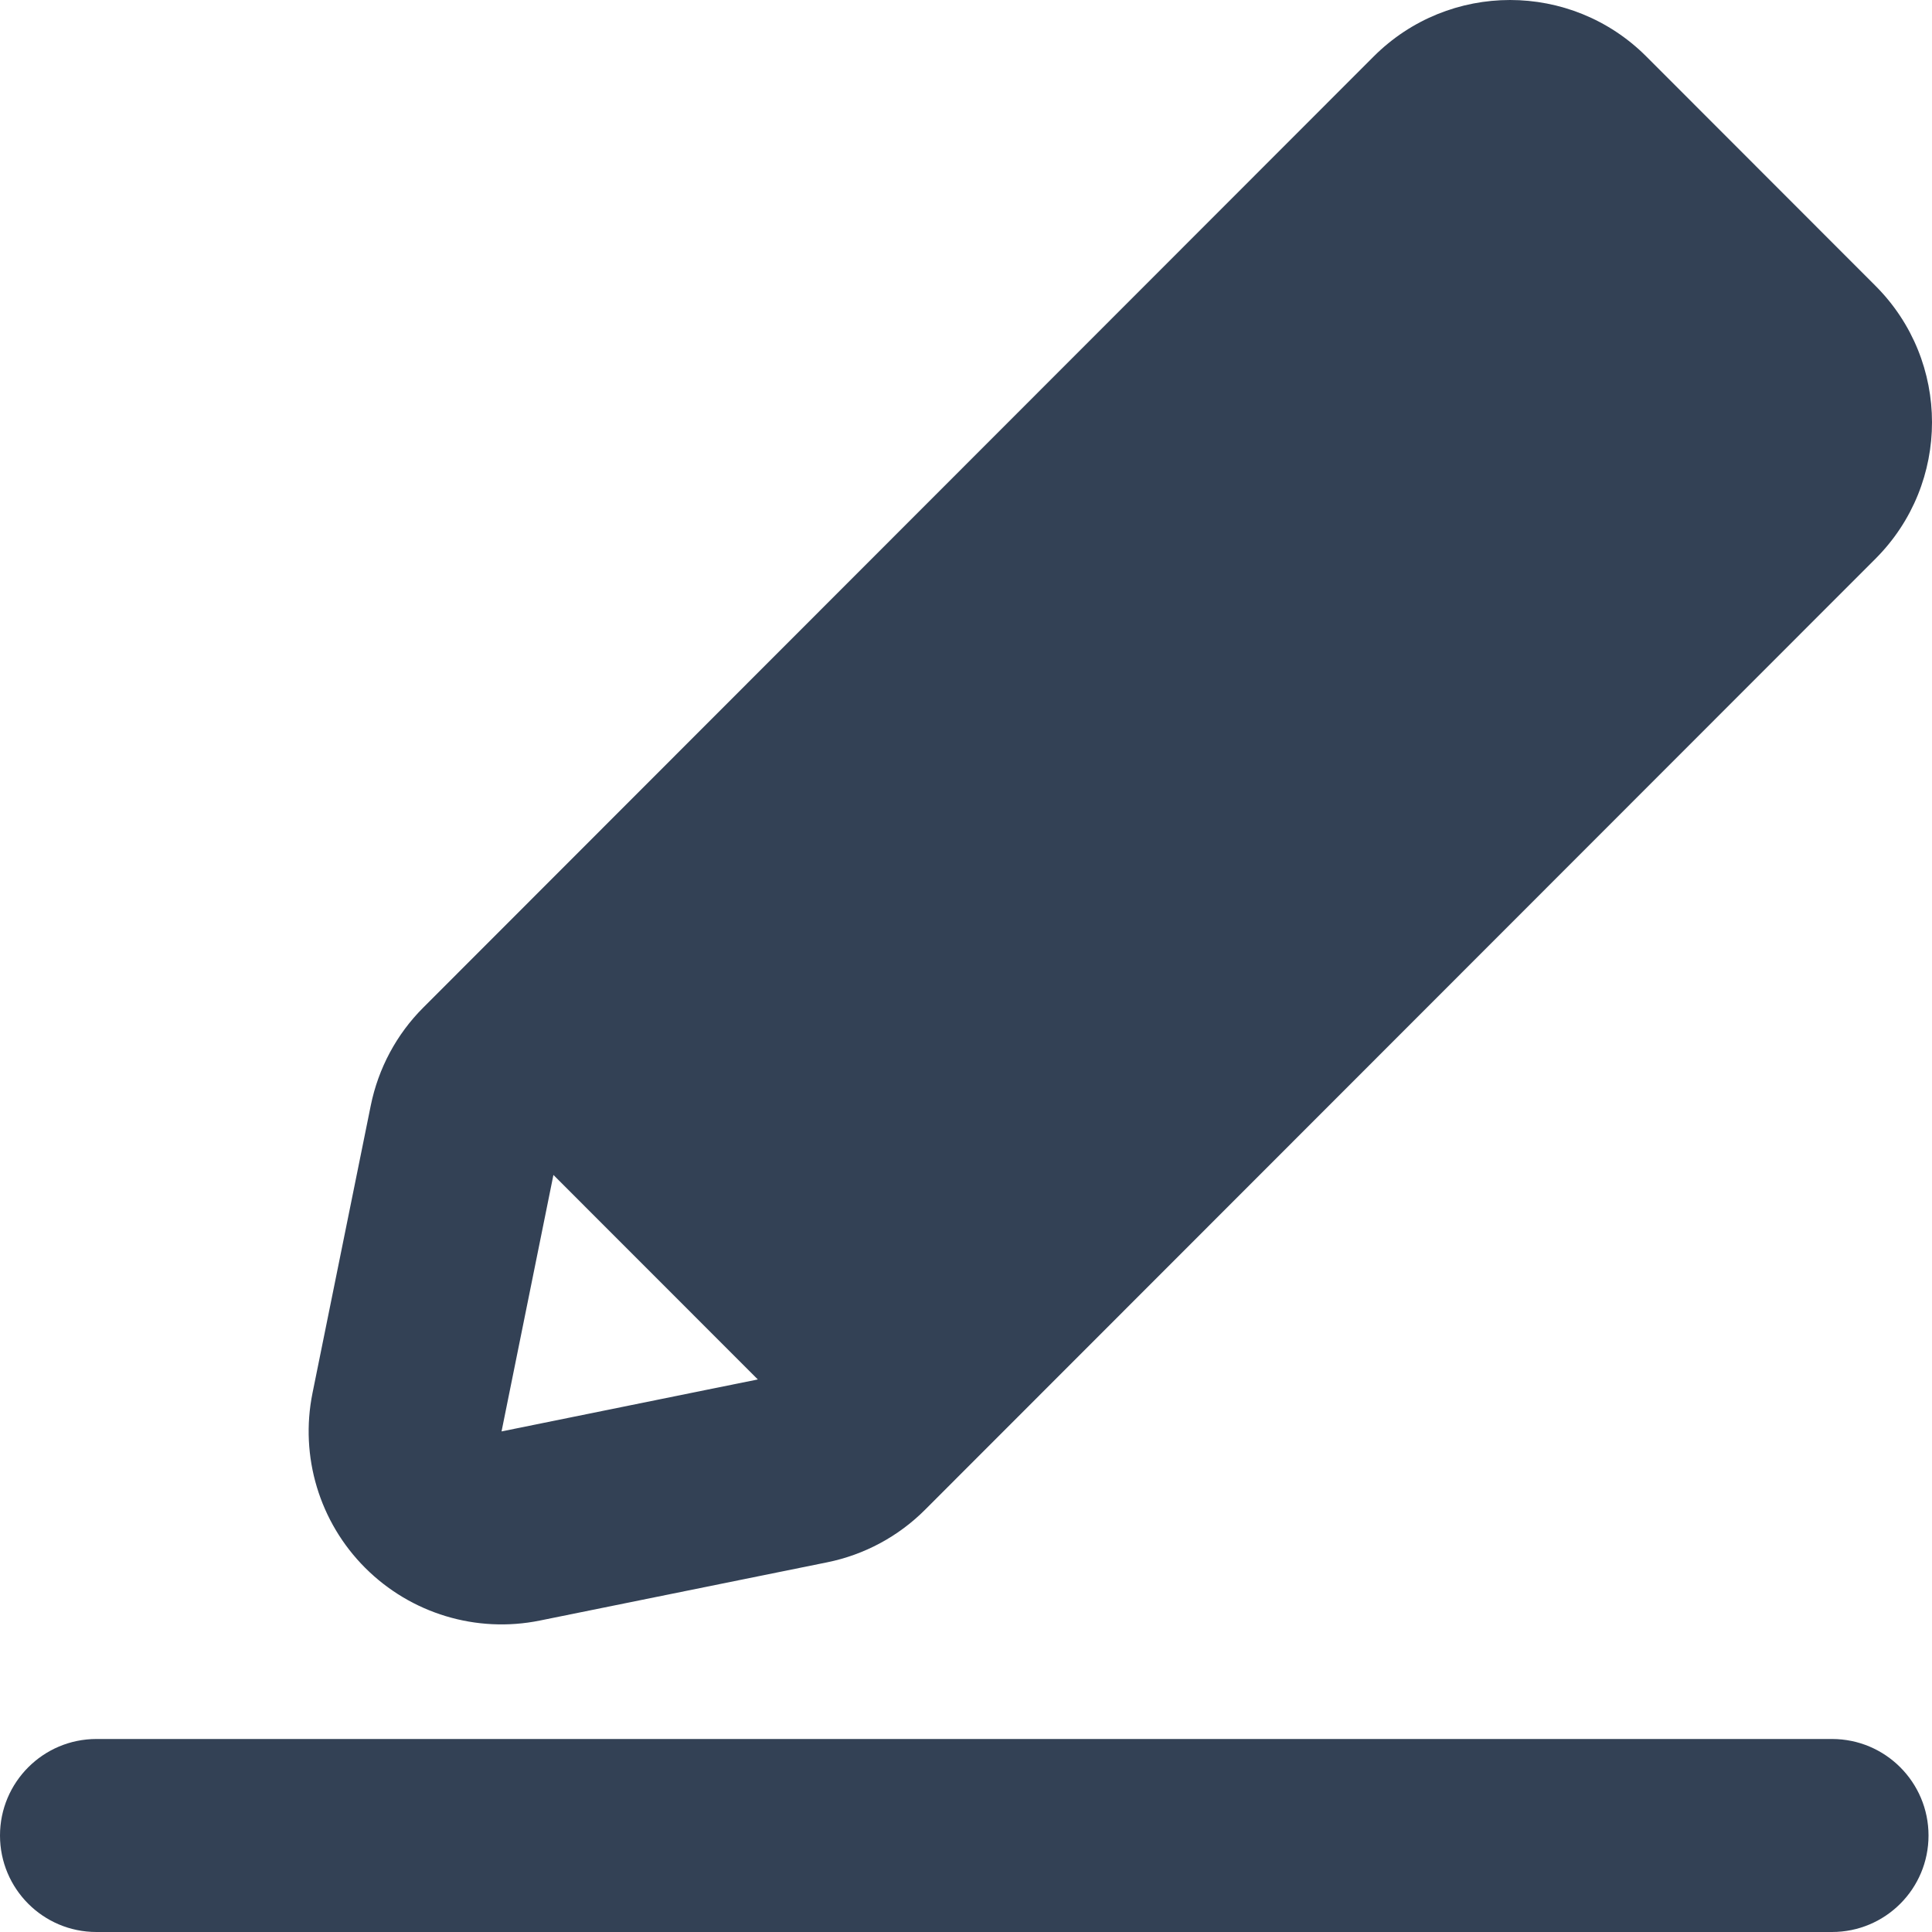
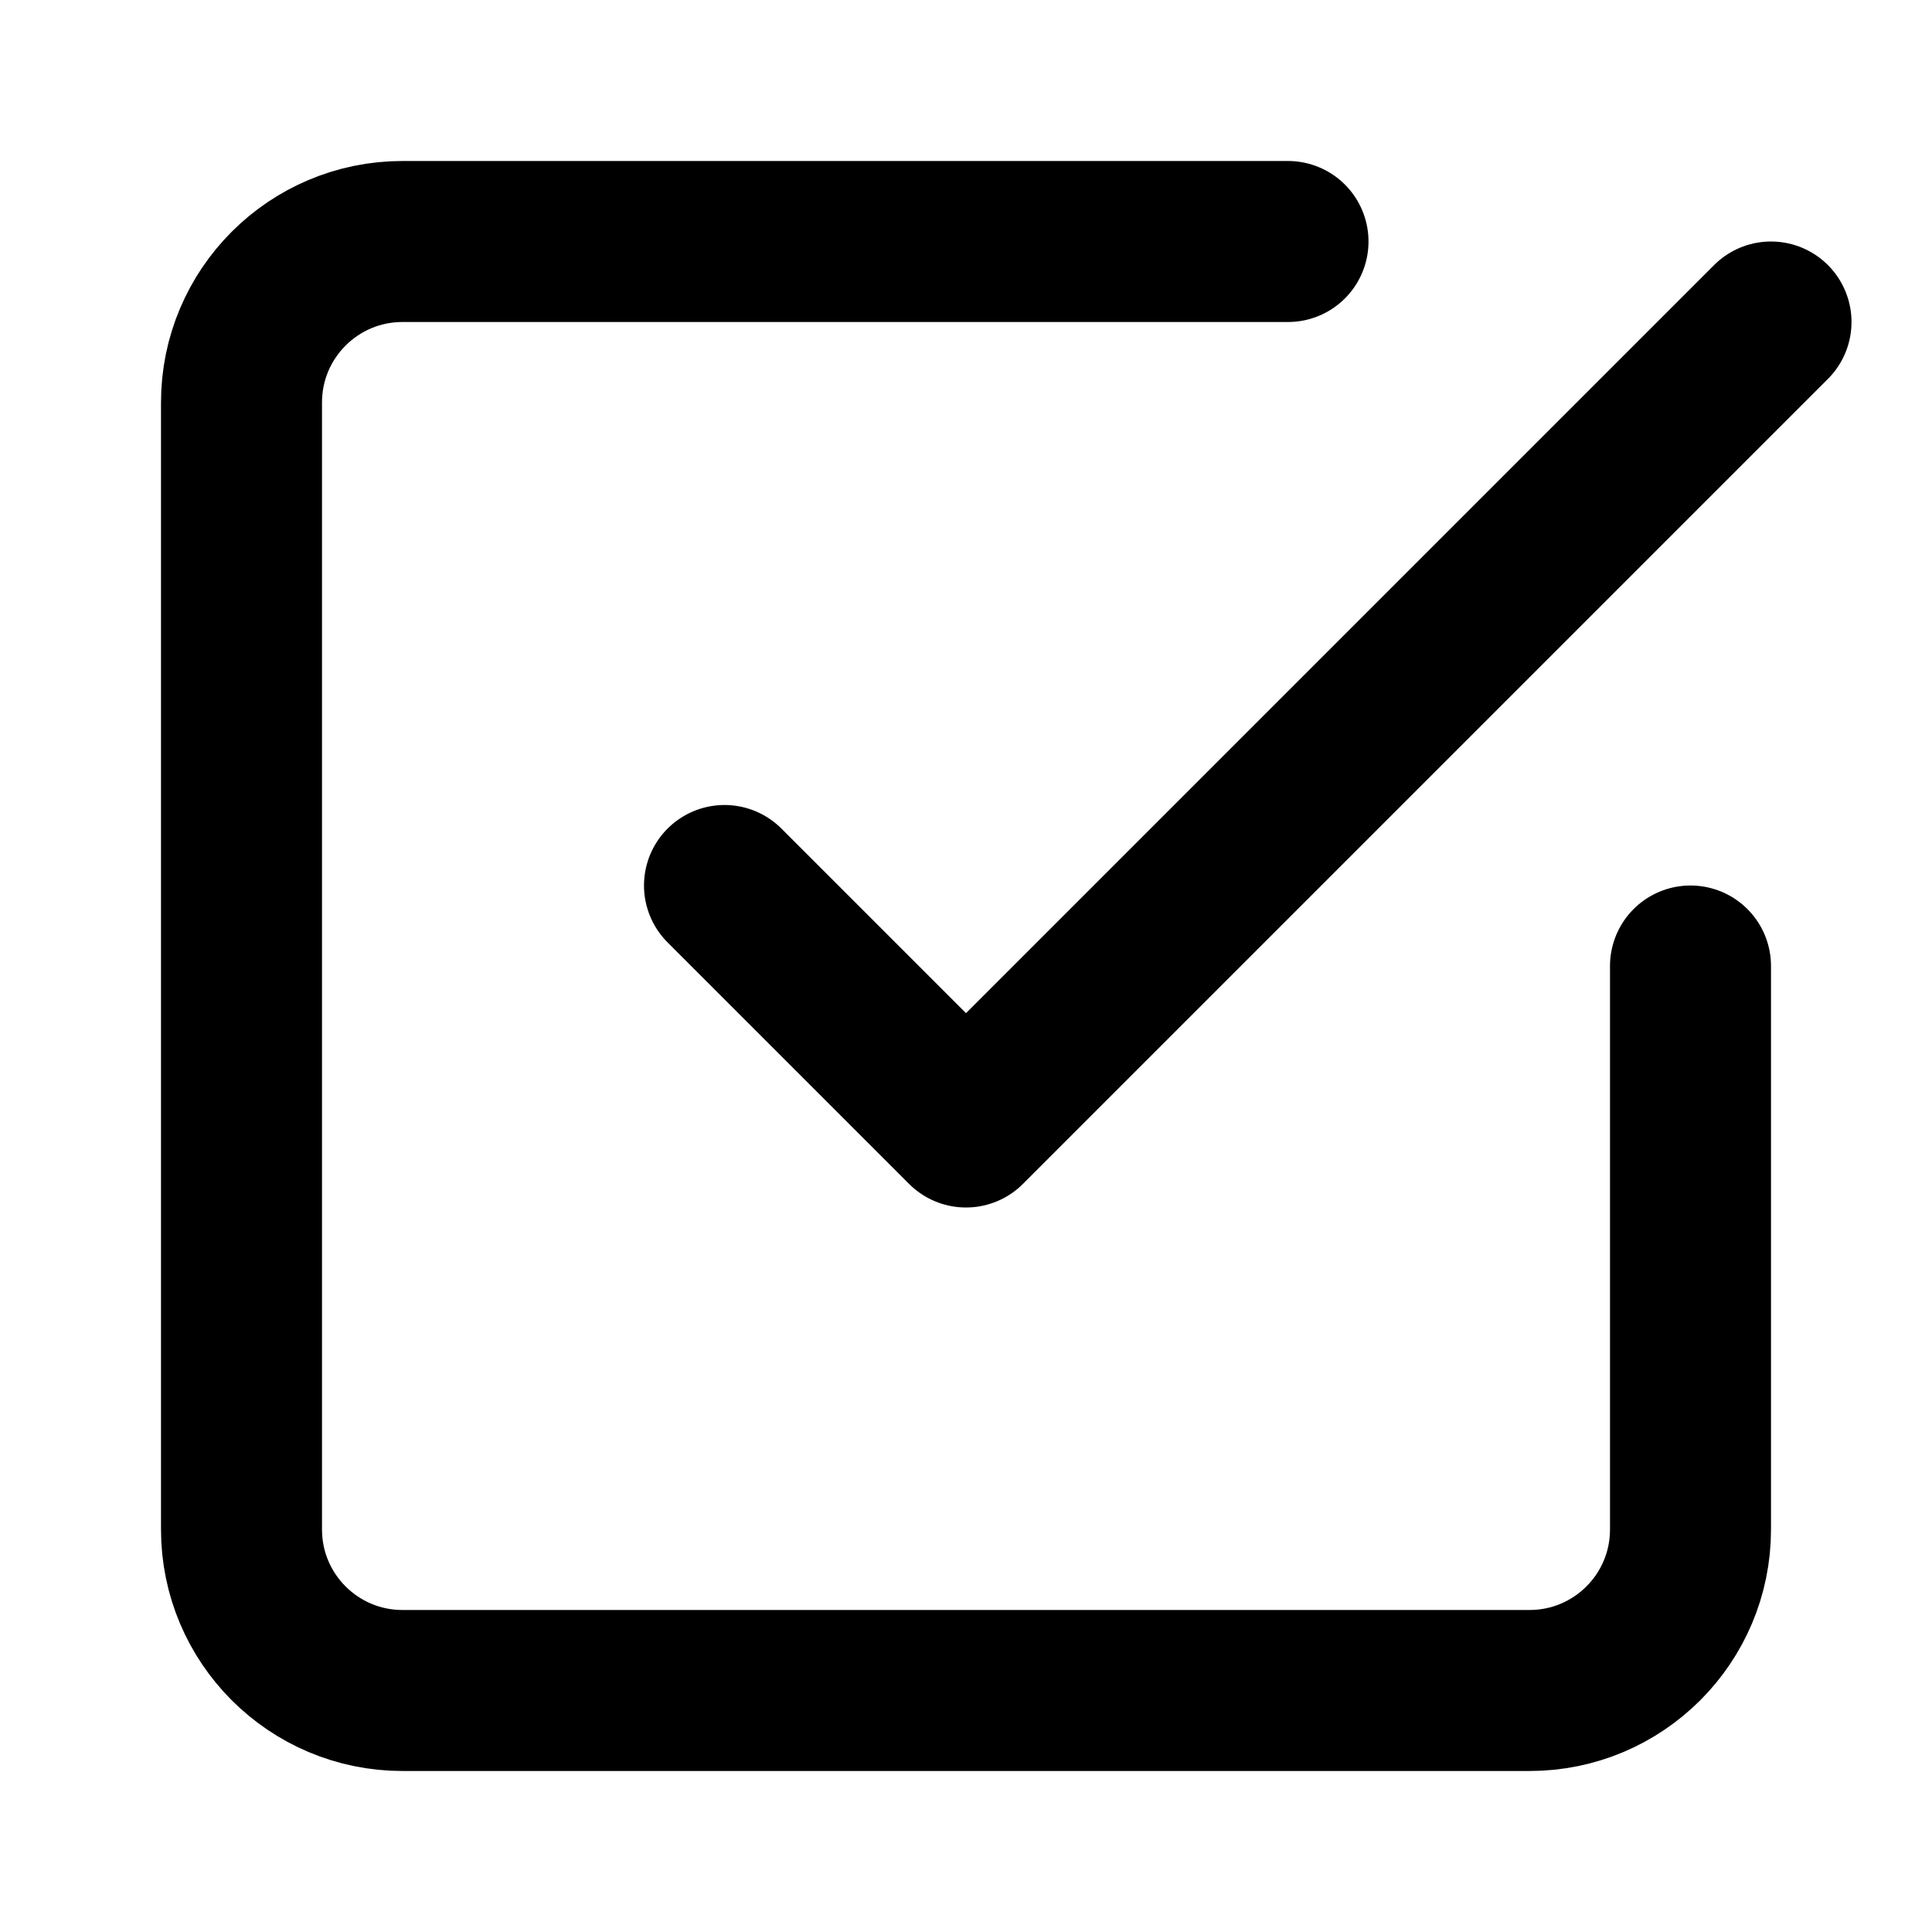
- <svg xmlns="http://www.w3.org/2000/svg" width="20" height="20" viewBox="0 0 20 20" fill="none">
-   <path fill-rule="evenodd" clip-rule="evenodd" d="M14.22 0.585C15 -0.195 16.264 -0.195 17.043 0.585L19.415 2.959C20.195 3.739 20.195 5.004 19.415 5.784L9.578 15.627C9.301 15.905 8.948 16.095 8.563 16.173L5.588 16.776C4.932 16.909 4.254 16.704 3.78 16.23C3.307 15.757 3.102 15.078 3.235 14.421L3.838 11.445C3.916 11.06 4.105 10.706 4.383 10.429L14.22 0.585ZM5.622 12.692L5.729 12.163L7.845 14.28L7.316 14.387L5.192 14.818L5.622 12.692ZM0.998 18.002C0.447 18.002 0 18.45 0 19.001C0 19.553 0.447 20 0.998 20L18.965 20C19.517 20 19.964 19.553 19.964 19.001C19.964 18.45 19.517 18.002 18.965 18.002L0.998 18.002Z" fill="#334155" />
+ <svg xmlns="http://www.w3.org/2000/svg" width="24" height="24" viewBox="0 0 24 24" fill="none" stroke="currentColor" stroke-width="2" stroke-linecap="round" stroke-linejoin="round" class="stroke-1.5 w-4 h-4 mr-1">
+   <polyline points="9 11 12 14 22 4" />
+   <path d="M21 12v7a2 2 0 0 1-2 2H5a2 2 0 0 1-2-2V5a2 2 0 0 1 2-2h11" />
</svg>
